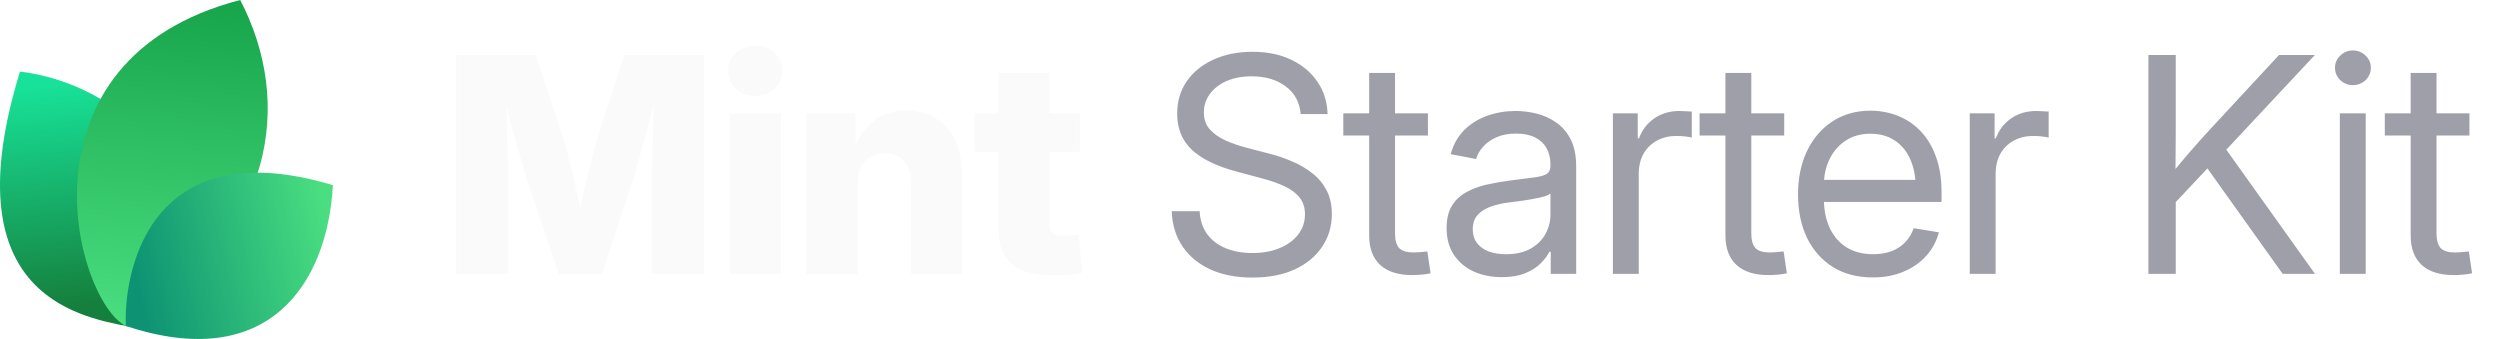
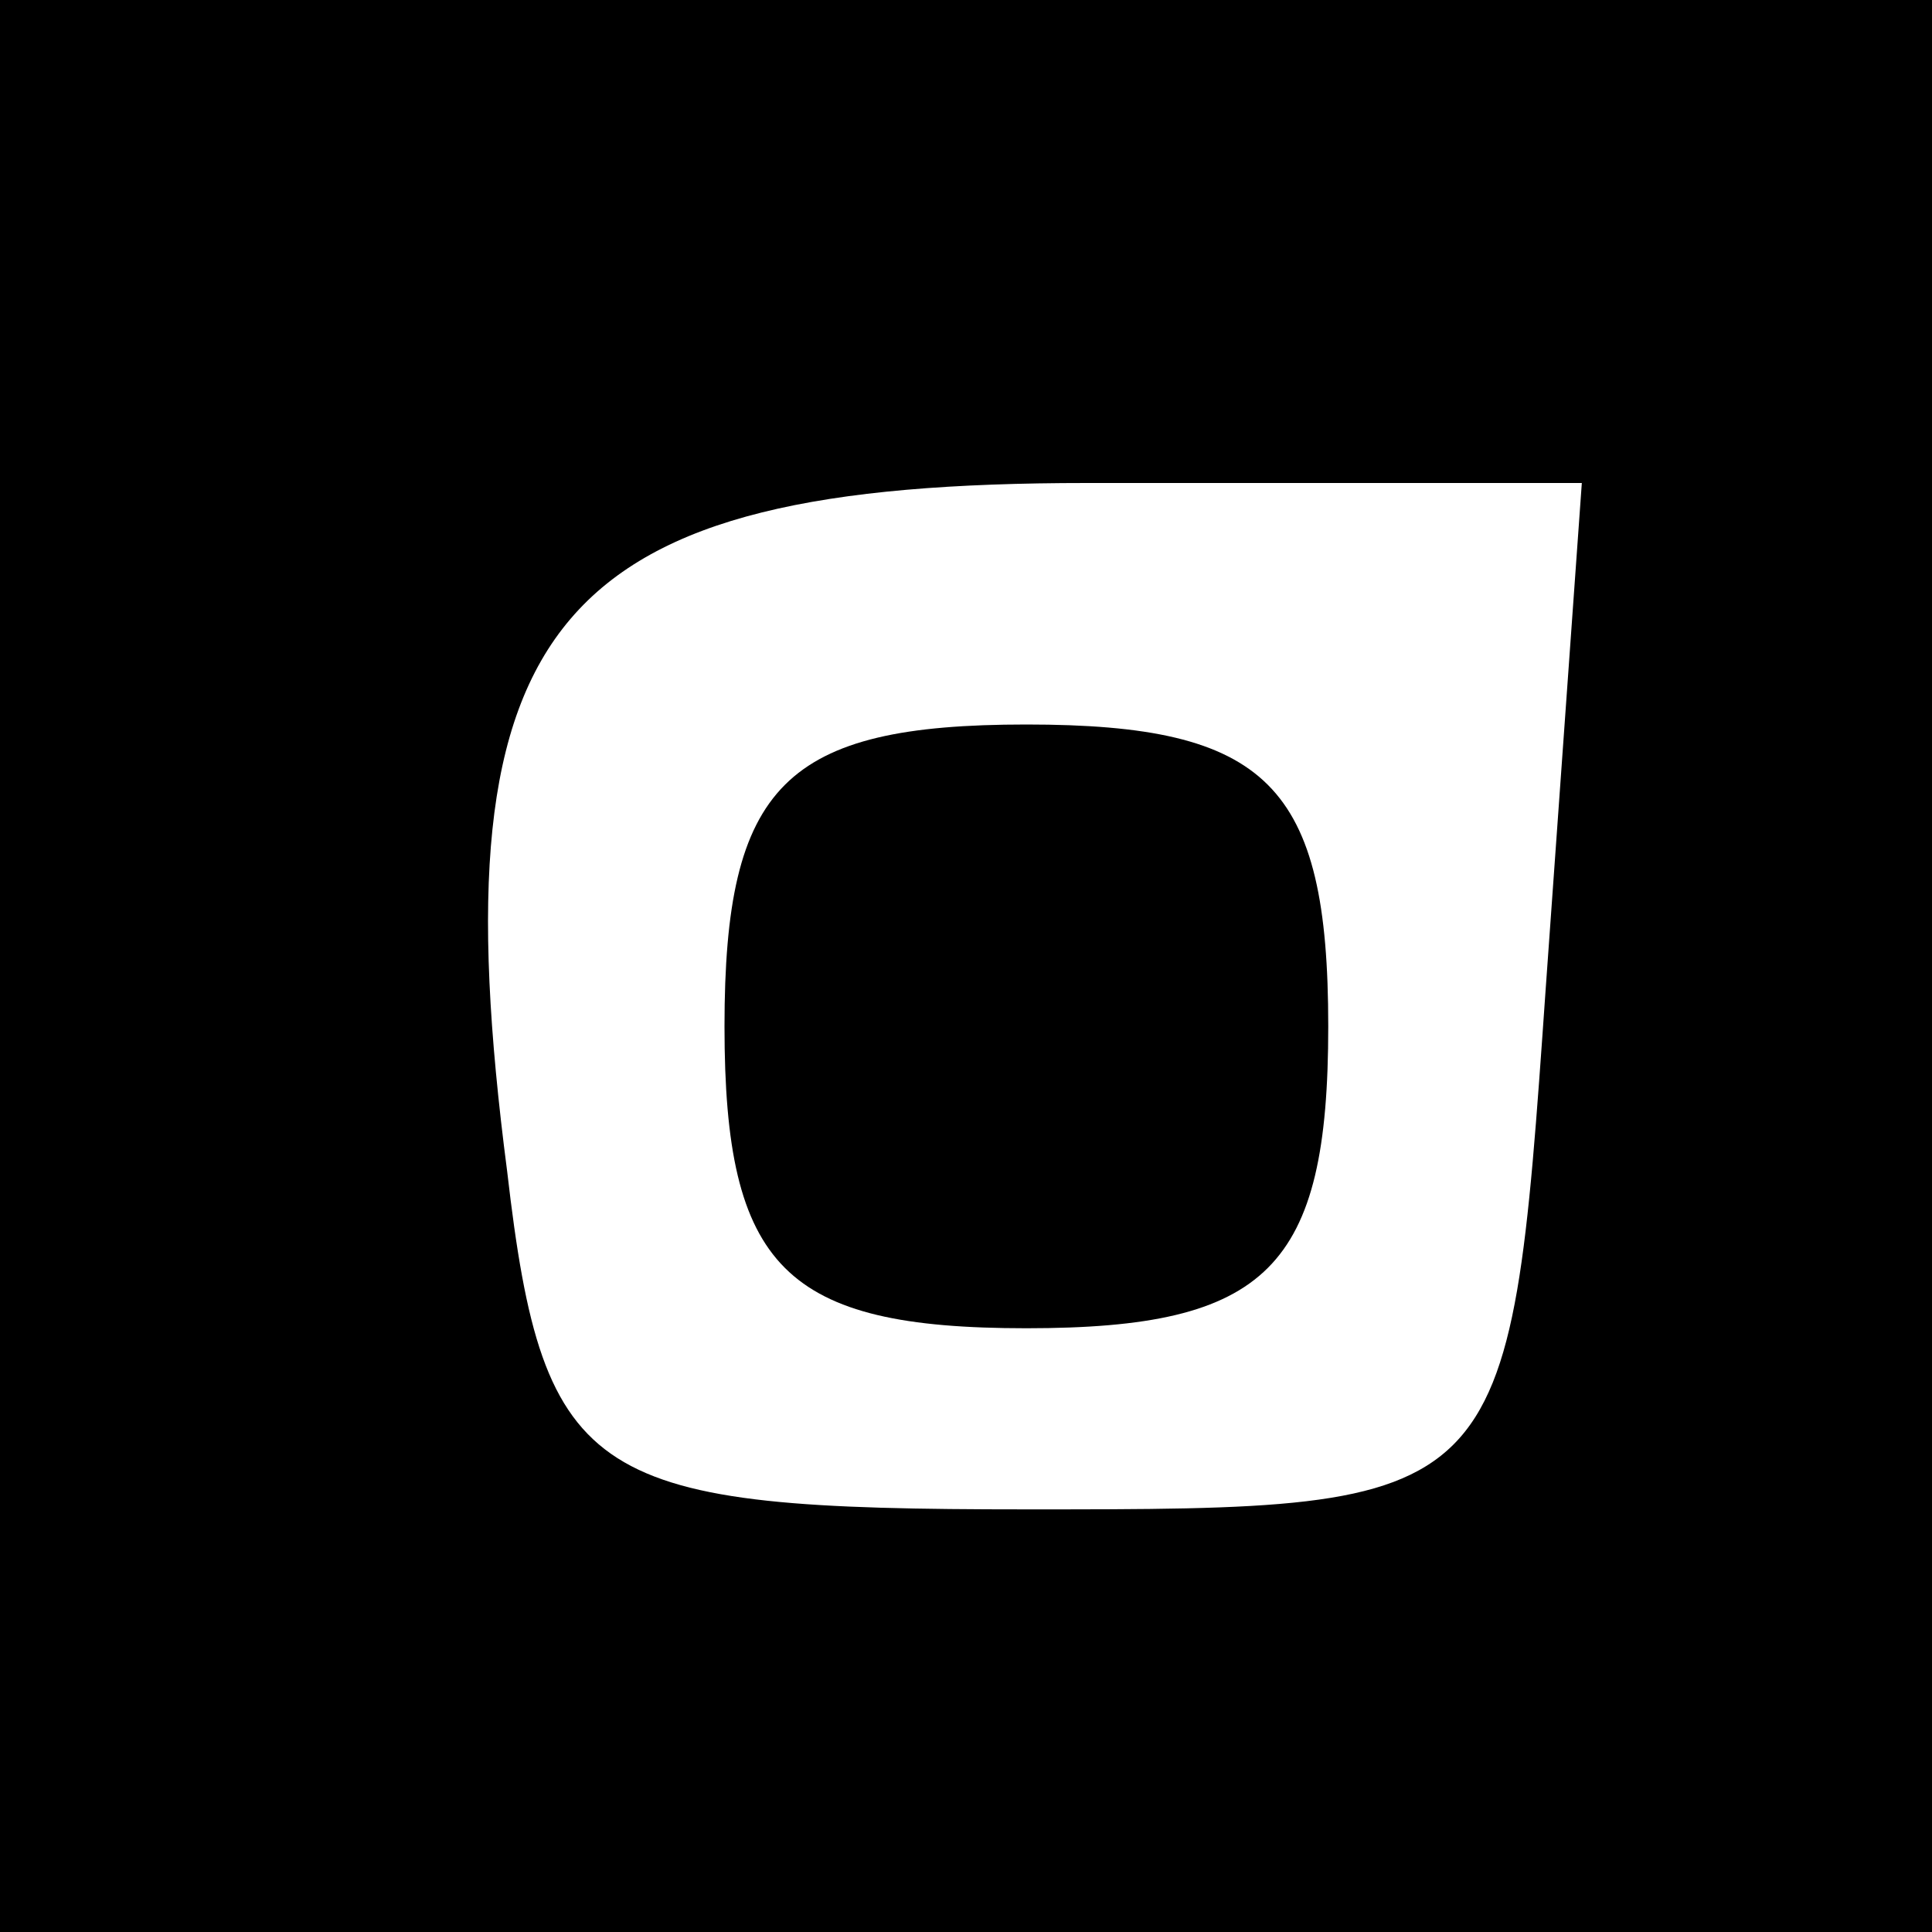
- <svg xmlns="http://www.w3.org/2000/svg" width="177" height="24" viewBox="0 0 177 24" fill="none">
-   <path d="M9.061 23.108C5.268 22.377 -3.391 20.627 1.417 5.064C9.634 6.099 16.973 14.064 9.061 23.108Z" fill="url(#paint0_linear_17557_2145)" />
-   <path d="M8.919 23.094C5.276 21.222 0.784 4.209 17.007 0C20.757 7.193 19.621 16.545 8.919 23.094Z" fill="url(#paint1_linear_17557_2145)" />
-   <path d="M8.914 23.079C8.735 19.882 10.159 9.085 23.57 13.111C23.181 20.123 18.984 26.418 8.914 23.079Z" fill="url(#paint2_linear_17557_2145)" />
-   <path d="M32.301 19.392V3.894H37.938L39.925 9.948C40.036 10.315 40.164 10.787 40.31 11.362C40.462 11.938 40.611 12.552 40.757 13.204C40.91 13.855 41.048 14.483 41.173 15.086C41.305 15.682 41.412 16.192 41.495 16.615H40.695C40.771 16.192 40.871 15.682 40.996 15.086C41.128 14.49 41.267 13.866 41.412 13.214C41.565 12.562 41.714 11.948 41.86 11.373C42.005 10.79 42.133 10.315 42.244 9.948L44.2 3.894H49.848V19.392H46.166V12.704C46.166 12.357 46.173 11.917 46.187 11.383C46.2 10.849 46.214 10.27 46.228 9.646C46.249 9.022 46.266 8.391 46.28 7.753C46.301 7.115 46.311 6.519 46.311 5.964H46.623C46.485 6.561 46.332 7.181 46.166 7.826C45.999 8.471 45.833 9.102 45.666 9.719C45.507 10.336 45.351 10.901 45.198 11.414C45.053 11.928 44.928 12.357 44.824 12.704L42.608 19.392H39.561L37.314 12.704C37.203 12.357 37.072 11.928 36.919 11.414C36.773 10.901 36.614 10.34 36.441 9.729C36.274 9.112 36.104 8.481 35.931 7.836C35.764 7.192 35.608 6.567 35.463 5.964H35.827C35.834 6.512 35.844 7.105 35.858 7.743C35.872 8.374 35.886 9.005 35.9 9.636C35.92 10.26 35.938 10.839 35.952 11.373C35.965 11.907 35.972 12.351 35.972 12.704V19.392H32.301ZM51.668 19.392V8.024H55.288V19.392H51.668ZM53.468 6.786C52.927 6.786 52.473 6.616 52.105 6.276C51.738 5.93 51.554 5.507 51.554 5.007C51.554 4.508 51.738 4.088 52.105 3.749C52.473 3.409 52.927 3.239 53.468 3.239C54.009 3.239 54.463 3.409 54.83 3.749C55.198 4.082 55.382 4.501 55.382 5.007C55.382 5.507 55.198 5.93 54.83 6.276C54.463 6.616 54.009 6.786 53.468 6.786ZM60.708 13.027V19.392H57.088V8.024H60.551L60.593 10.967H60.281C60.593 10.024 61.061 9.268 61.685 8.7C62.309 8.124 63.138 7.836 64.171 7.836C64.975 7.836 65.672 8.017 66.262 8.377C66.851 8.731 67.302 9.234 67.614 9.885C67.933 10.537 68.092 11.307 68.092 12.194V19.392H64.483V12.912C64.483 12.26 64.32 11.754 63.994 11.394C63.675 11.033 63.221 10.853 62.632 10.853C62.25 10.853 61.914 10.936 61.623 11.102C61.332 11.269 61.106 11.515 60.947 11.841C60.787 12.16 60.708 12.555 60.708 13.027ZM76.456 8.024V10.749H69.008V8.024H76.456ZM70.683 5.163H74.292V15.783C74.292 16.102 74.361 16.334 74.5 16.48C74.646 16.625 74.899 16.698 75.259 16.698C75.405 16.698 75.596 16.688 75.831 16.667C76.074 16.646 76.251 16.629 76.362 16.615L76.632 19.309C76.313 19.378 75.963 19.427 75.582 19.455C75.207 19.482 74.836 19.496 74.469 19.496C73.2 19.496 72.25 19.222 71.619 18.674C70.995 18.127 70.683 17.308 70.683 16.22V5.163Z" fill="#FAFAFA" />
-   <path d="M88.667 19.652C87.523 19.652 86.528 19.458 85.682 19.07C84.843 18.681 84.188 18.137 83.716 17.437C83.245 16.736 82.992 15.908 82.957 14.951H84.933C84.968 15.596 85.148 16.14 85.474 16.584C85.8 17.021 86.24 17.354 86.795 17.582C87.35 17.804 87.974 17.915 88.667 17.915C89.388 17.915 90.026 17.801 90.581 17.572C91.143 17.343 91.583 17.024 91.902 16.615C92.228 16.199 92.391 15.717 92.391 15.169C92.391 14.698 92.266 14.306 92.017 13.994C91.767 13.675 91.413 13.408 90.956 13.193C90.498 12.978 89.954 12.787 89.323 12.621L87.502 12.132C86.123 11.765 85.082 11.255 84.382 10.603C83.689 9.944 83.342 9.095 83.342 8.055C83.342 7.174 83.571 6.404 84.028 5.746C84.486 5.087 85.117 4.577 85.921 4.217C86.726 3.849 87.645 3.666 88.678 3.666C89.718 3.666 90.63 3.853 91.413 4.227C92.204 4.602 92.824 5.122 93.275 5.787C93.726 6.446 93.965 7.209 93.993 8.076H92.089C92.013 7.23 91.656 6.574 91.018 6.11C90.387 5.638 89.586 5.403 88.615 5.403C87.95 5.403 87.36 5.513 86.847 5.735C86.341 5.957 85.946 6.262 85.661 6.651C85.377 7.032 85.235 7.469 85.235 7.961C85.235 8.447 85.377 8.849 85.661 9.168C85.946 9.48 86.317 9.74 86.774 9.948C87.232 10.149 87.724 10.319 88.251 10.457L89.884 10.884C90.439 11.023 90.977 11.206 91.496 11.435C92.023 11.657 92.495 11.934 92.911 12.267C93.334 12.593 93.67 12.995 93.92 13.474C94.17 13.945 94.294 14.504 94.294 15.149C94.294 16.015 94.066 16.788 93.608 17.468C93.157 18.148 92.512 18.681 91.673 19.07C90.834 19.458 89.832 19.652 88.667 19.652ZM101.097 8.024V9.594H95.106V8.024H101.097ZM96.937 5.163H98.767V16.521C98.767 17 98.865 17.347 99.059 17.562C99.26 17.77 99.6 17.874 100.078 17.874C100.21 17.874 100.366 17.867 100.546 17.853C100.733 17.832 100.903 17.815 101.056 17.801L101.285 19.351C101.097 19.392 100.886 19.423 100.65 19.444C100.414 19.465 100.189 19.475 99.974 19.475C98.996 19.475 98.244 19.236 97.717 18.758C97.197 18.272 96.937 17.579 96.937 16.677V5.163ZM106.33 19.621C105.595 19.621 104.932 19.489 104.343 19.226C103.754 18.955 103.285 18.564 102.939 18.05C102.592 17.53 102.419 16.896 102.419 16.147C102.419 15.495 102.547 14.965 102.804 14.556C103.06 14.146 103.403 13.828 103.833 13.599C104.263 13.363 104.742 13.186 105.269 13.068C105.796 12.95 106.333 12.857 106.881 12.787C107.574 12.69 108.132 12.617 108.555 12.569C108.978 12.52 109.287 12.441 109.481 12.33C109.675 12.212 109.772 12.014 109.772 11.737V11.654C109.772 11.203 109.679 10.815 109.492 10.489C109.311 10.163 109.041 9.91 108.68 9.729C108.32 9.549 107.872 9.459 107.338 9.459C106.805 9.459 106.34 9.546 105.945 9.719C105.556 9.892 105.241 10.118 104.998 10.395C104.755 10.665 104.593 10.953 104.509 11.258L102.71 10.915C102.897 10.222 103.22 9.65 103.677 9.199C104.135 8.748 104.679 8.412 105.31 8.19C105.941 7.968 106.607 7.857 107.307 7.857C107.8 7.857 108.295 7.92 108.795 8.044C109.301 8.169 109.765 8.381 110.188 8.679C110.611 8.97 110.951 9.369 111.208 9.875C111.464 10.374 111.593 11.005 111.593 11.768V19.392H109.793V17.822H109.7C109.568 18.085 109.363 18.359 109.086 18.643C108.809 18.921 108.444 19.153 107.994 19.34C107.543 19.527 106.988 19.621 106.33 19.621ZM106.621 17.998C107.321 17.998 107.904 17.867 108.368 17.603C108.84 17.333 109.19 16.986 109.419 16.563C109.654 16.133 109.772 15.682 109.772 15.211V13.692C109.703 13.769 109.554 13.841 109.325 13.911C109.096 13.973 108.829 14.032 108.524 14.088C108.226 14.143 107.921 14.192 107.609 14.233C107.304 14.275 107.033 14.309 106.798 14.337C106.354 14.393 105.938 14.49 105.549 14.628C105.168 14.76 104.86 14.954 104.624 15.211C104.388 15.467 104.27 15.811 104.27 16.241C104.27 16.615 104.367 16.934 104.561 17.198C104.762 17.461 105.04 17.662 105.393 17.801C105.747 17.933 106.156 17.998 106.621 17.998ZM114.193 19.392V8.024H115.951V9.792H116.045C116.253 9.209 116.61 8.741 117.116 8.388C117.622 8.034 118.219 7.857 118.905 7.857C119.058 7.857 119.217 7.864 119.384 7.878C119.55 7.885 119.682 7.892 119.779 7.899V9.74C119.716 9.719 119.578 9.695 119.363 9.667C119.155 9.639 118.922 9.625 118.666 9.625C118.174 9.625 117.726 9.733 117.324 9.948C116.922 10.163 116.603 10.471 116.367 10.874C116.138 11.276 116.024 11.758 116.024 12.319V19.392H114.193ZM126.322 8.024V9.594H120.33V8.024H126.322ZM122.161 5.163H123.992V16.521C123.992 17 124.089 17.347 124.283 17.562C124.484 17.77 124.824 17.874 125.302 17.874C125.434 17.874 125.59 17.867 125.77 17.853C125.958 17.832 126.127 17.815 126.28 17.801L126.509 19.351C126.322 19.392 126.11 19.423 125.874 19.444C125.639 19.465 125.413 19.475 125.198 19.475C124.221 19.475 123.468 19.236 122.941 18.758C122.421 18.272 122.161 17.579 122.161 16.677V5.163ZM132.604 19.642C131.502 19.642 130.555 19.396 129.765 18.903C128.974 18.404 128.364 17.714 127.934 16.834C127.511 15.946 127.3 14.927 127.3 13.775C127.3 12.611 127.511 11.584 127.934 10.697C128.364 9.802 128.964 9.102 129.734 8.596C130.51 8.089 131.408 7.836 132.428 7.836C133.1 7.836 133.738 7.954 134.341 8.19C134.952 8.426 135.489 8.783 135.954 9.261C136.425 9.74 136.793 10.343 137.056 11.071C137.327 11.792 137.462 12.645 137.462 13.63V14.296H128.433V12.735H136.463L135.631 13.297C135.631 12.541 135.506 11.876 135.257 11.3C135.007 10.725 134.643 10.277 134.165 9.958C133.686 9.632 133.107 9.469 132.428 9.469C131.748 9.469 131.162 9.632 130.67 9.958C130.177 10.284 129.796 10.725 129.526 11.279C129.262 11.827 129.13 12.441 129.13 13.12V14.046C129.13 14.864 129.273 15.572 129.557 16.168C129.841 16.757 130.243 17.211 130.763 17.53C131.283 17.842 131.901 17.998 132.615 17.998C133.093 17.998 133.523 17.929 133.905 17.79C134.293 17.645 134.619 17.433 134.882 17.156C135.153 16.879 135.354 16.546 135.486 16.157L137.275 16.449C137.108 17.08 136.81 17.634 136.38 18.113C135.95 18.591 135.413 18.966 134.768 19.236C134.123 19.507 133.402 19.642 132.604 19.642ZM139.459 19.392V8.024H141.217V9.792H141.311C141.519 9.209 141.876 8.741 142.382 8.388C142.888 8.034 143.485 7.857 144.171 7.857C144.324 7.857 144.483 7.864 144.649 7.878C144.816 7.885 144.948 7.892 145.045 7.899V9.74C144.982 9.719 144.844 9.695 144.629 9.667C144.421 9.639 144.188 9.625 143.932 9.625C143.439 9.625 142.992 9.733 142.59 9.948C142.188 10.163 141.869 10.471 141.633 10.874C141.404 11.276 141.29 11.758 141.29 12.319V19.392H139.459ZM153.429 14.961V12.715C153.783 12.257 154.136 11.82 154.49 11.404C154.844 10.981 155.204 10.565 155.572 10.156C155.939 9.74 156.314 9.327 156.695 8.918L161.355 3.894H163.893L157.277 10.967H157.184L153.429 14.961ZM152.108 19.392V3.894H154.043V9.241L154.022 12.559L154.043 13.505V19.392H152.108ZM161.615 19.392L155.967 11.477L157.173 9.969L163.903 19.392H161.615ZM165.661 19.392V8.024H167.492V19.392H165.661ZM166.587 6.027C166.24 6.027 165.942 5.909 165.692 5.673C165.443 5.43 165.318 5.139 165.318 4.799C165.318 4.459 165.443 4.172 165.692 3.936C165.942 3.693 166.24 3.572 166.587 3.572C166.934 3.572 167.232 3.693 167.482 3.936C167.731 4.172 167.856 4.459 167.856 4.799C167.856 5.139 167.731 5.43 167.482 5.673C167.232 5.909 166.934 6.027 166.587 6.027ZM174.836 8.024V9.594H168.844V8.024H174.836ZM170.675 5.163H172.506V16.521C172.506 17 172.603 17.347 172.797 17.562C172.998 17.77 173.338 17.874 173.816 17.874C173.948 17.874 174.104 17.867 174.284 17.853C174.472 17.832 174.641 17.815 174.794 17.801L175.023 19.351C174.836 19.392 174.624 19.423 174.388 19.444C174.153 19.465 173.927 19.475 173.712 19.475C172.735 19.475 171.982 19.236 171.455 18.758C170.935 18.272 170.675 17.579 170.675 16.677V5.163Z" fill="#9F9FA9" />
-   <defs>
-     <linearGradient id="paint0_linear_17557_2145" x1="3.776" y1="5.916" x2="5.232" y2="21.559" gradientUnits="userSpaceOnUse">
-       <stop stop-color="#18E299" />
-       <stop offset="1" stop-color="#15803D" />
-     </linearGradient>
-     <linearGradient id="paint1_linear_17557_2145" x1="12.171" y1="-0.718" x2="10.19" y2="22.983" gradientUnits="userSpaceOnUse">
-       <stop stop-color="#16A34A" />
-       <stop offset="1" stop-color="#4ADE80" />
-     </linearGradient>
-     <linearGradient id="paint2_linear_17557_2145" x1="23.133" y1="15.353" x2="9.338" y2="18.52" gradientUnits="userSpaceOnUse">
-       <stop stop-color="#4ADE80" />
-       <stop offset="1" stop-color="#0D9373" />
-     </linearGradient>
-   </defs>
+ <svg xmlns="http://www.w3.org/2000/svg" version="1.0" width="16pt" height="16pt" viewBox="0 0 16 16" preserveAspectRatio="xMidYMid meet">
+   <g transform="translate(0,16) scale(0.1,-0.1)" fill="#000000" stroke="none">
+     <path d="M0 80 l0 -80 80 0 80 0 0 80 0 80 -80 0 -80 0 0 -80z m128 -2 c-3 -43 -3 -43 -43 -43 -36 0 -40 2 -43 28 -6 46 4 57 48 57 l41 0 -3 -42z" />
+     <path d="M60 75 c0 -20 5 -25 25 -25 20 0 25 5 25 25 0 20 -5 25 -25 25 -20 0 -25 -5 -25 -25z" />
+   </g>
</svg>
